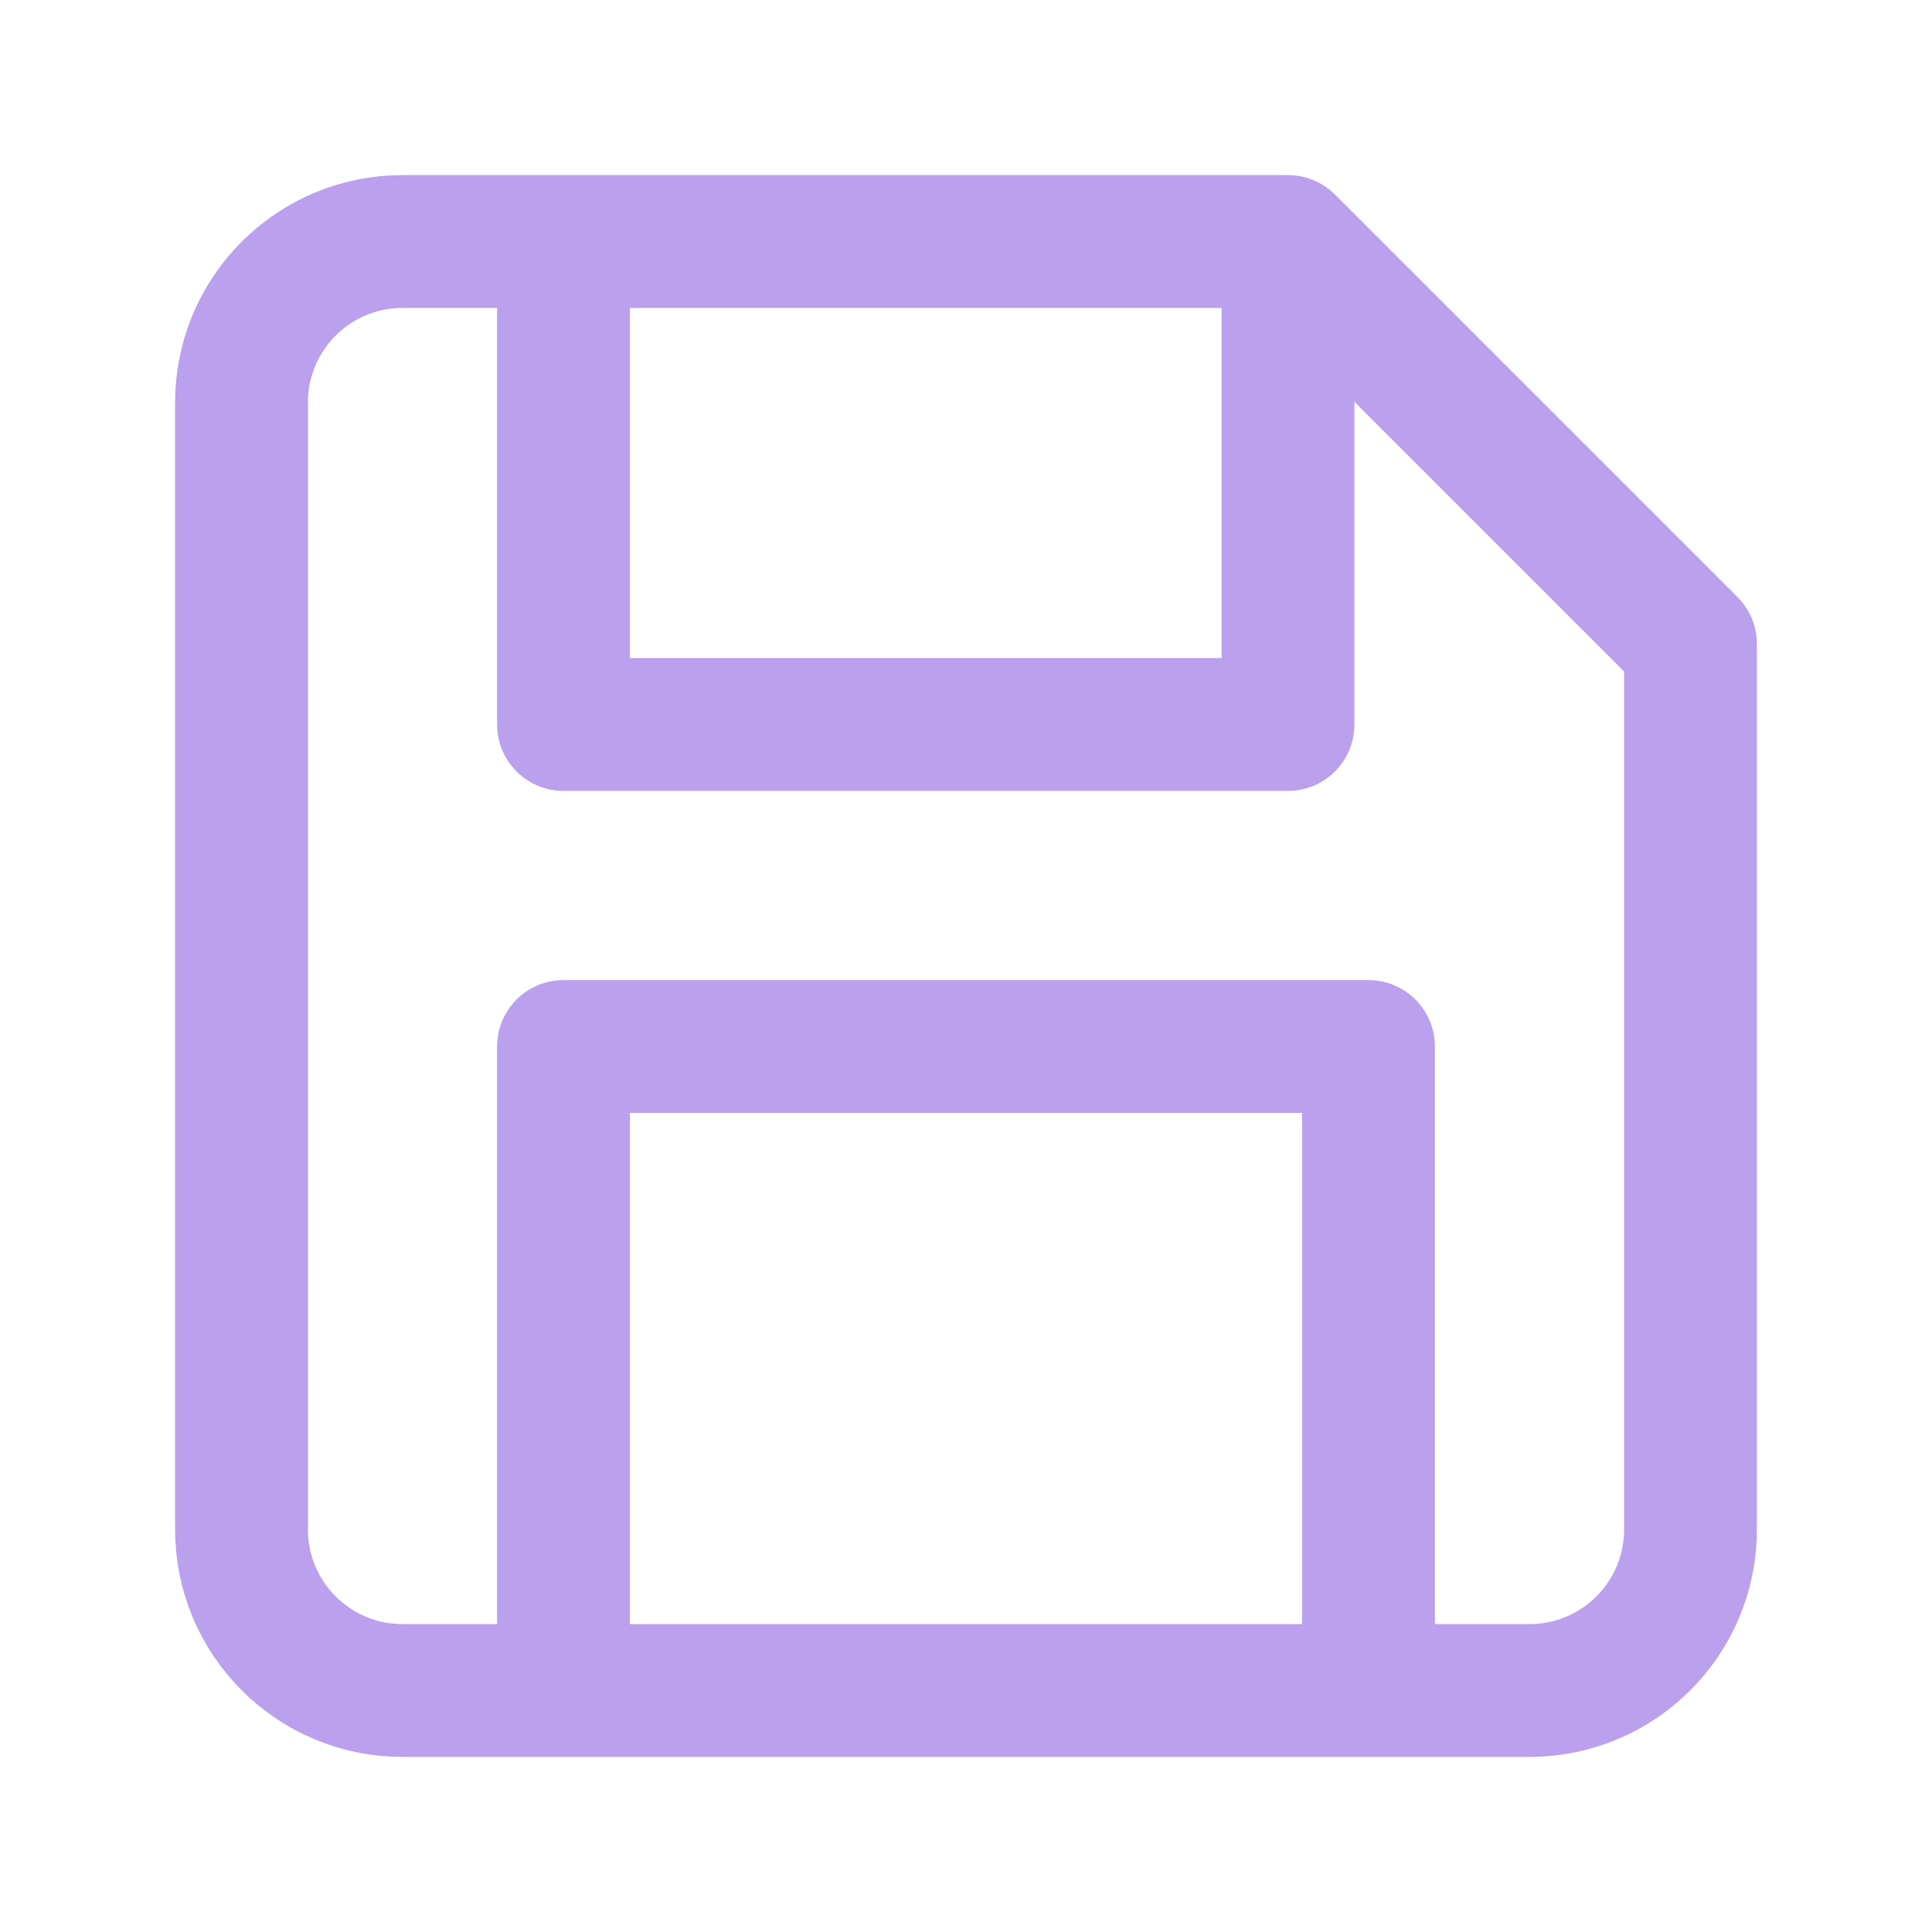
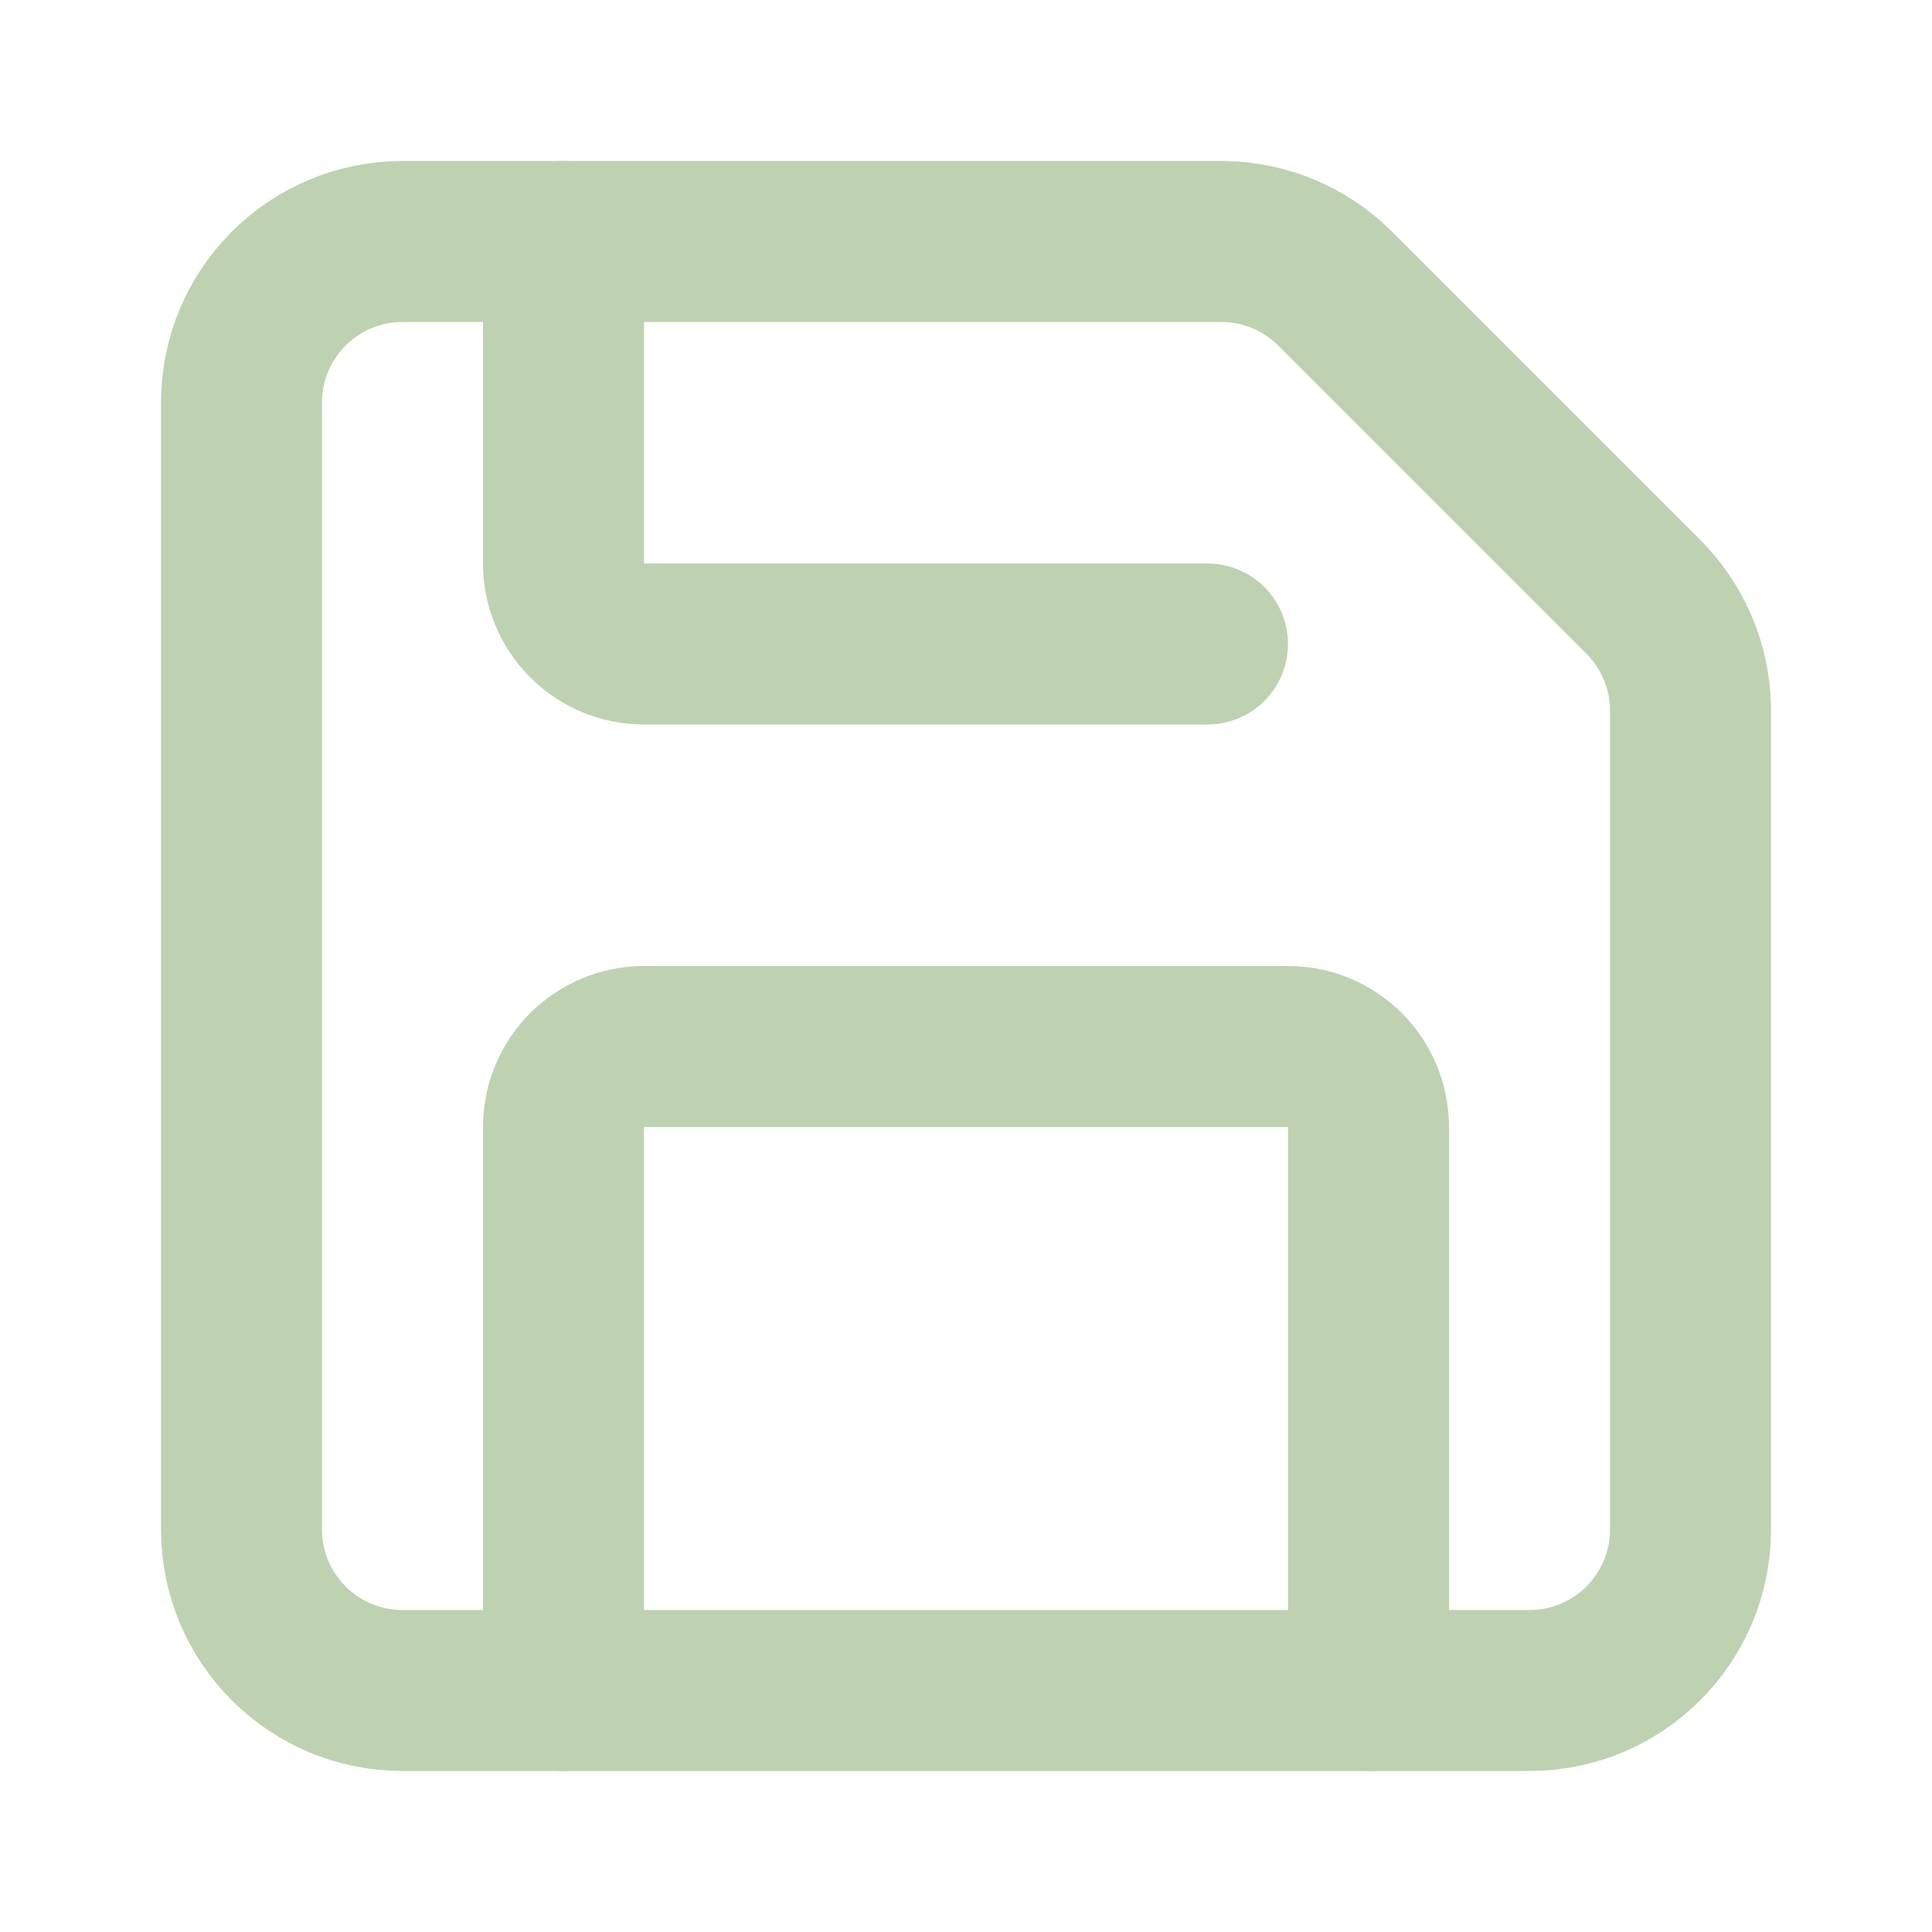
- <svg xmlns="http://www.w3.org/2000/svg" viewBox="0 0 24 24" fill="none" stroke="#baa0ed" stroke-width="1.65" stroke-linecap="round" stroke-linejoin="round">
-   <path d="m16 3 5 5v11a2 2 0 0 1-2 2H5a2 2 0 0 1-2-2V5a2 2 0 0 1 2-2h11ZM7 3v6h9V3M7 21v-8h10v8" />
+ <svg xmlns="http://www.w3.org/2000/svg" width="24" height="24" viewBox="0 0 24 24" fill="none" stroke="#bed2b2" stroke-width="2" stroke-linecap="round" stroke-linejoin="round">
+   <path d="M15.2 3a2 2 0 0 1 1.4.6l3.8 3.8a2 2 0 0 1 .6 1.4V19a2 2 0 0 1-2 2H5a2 2 0 0 1-2-2V5a2 2 0 0 1 2-2z" />
+   <path d="M17 21v-7a1 1 0 0 0-1-1H8a1 1 0 0 0-1 1v7" />
+   <path d="M7 3v4a1 1 0 0 0 1 1h7" />
</svg>
